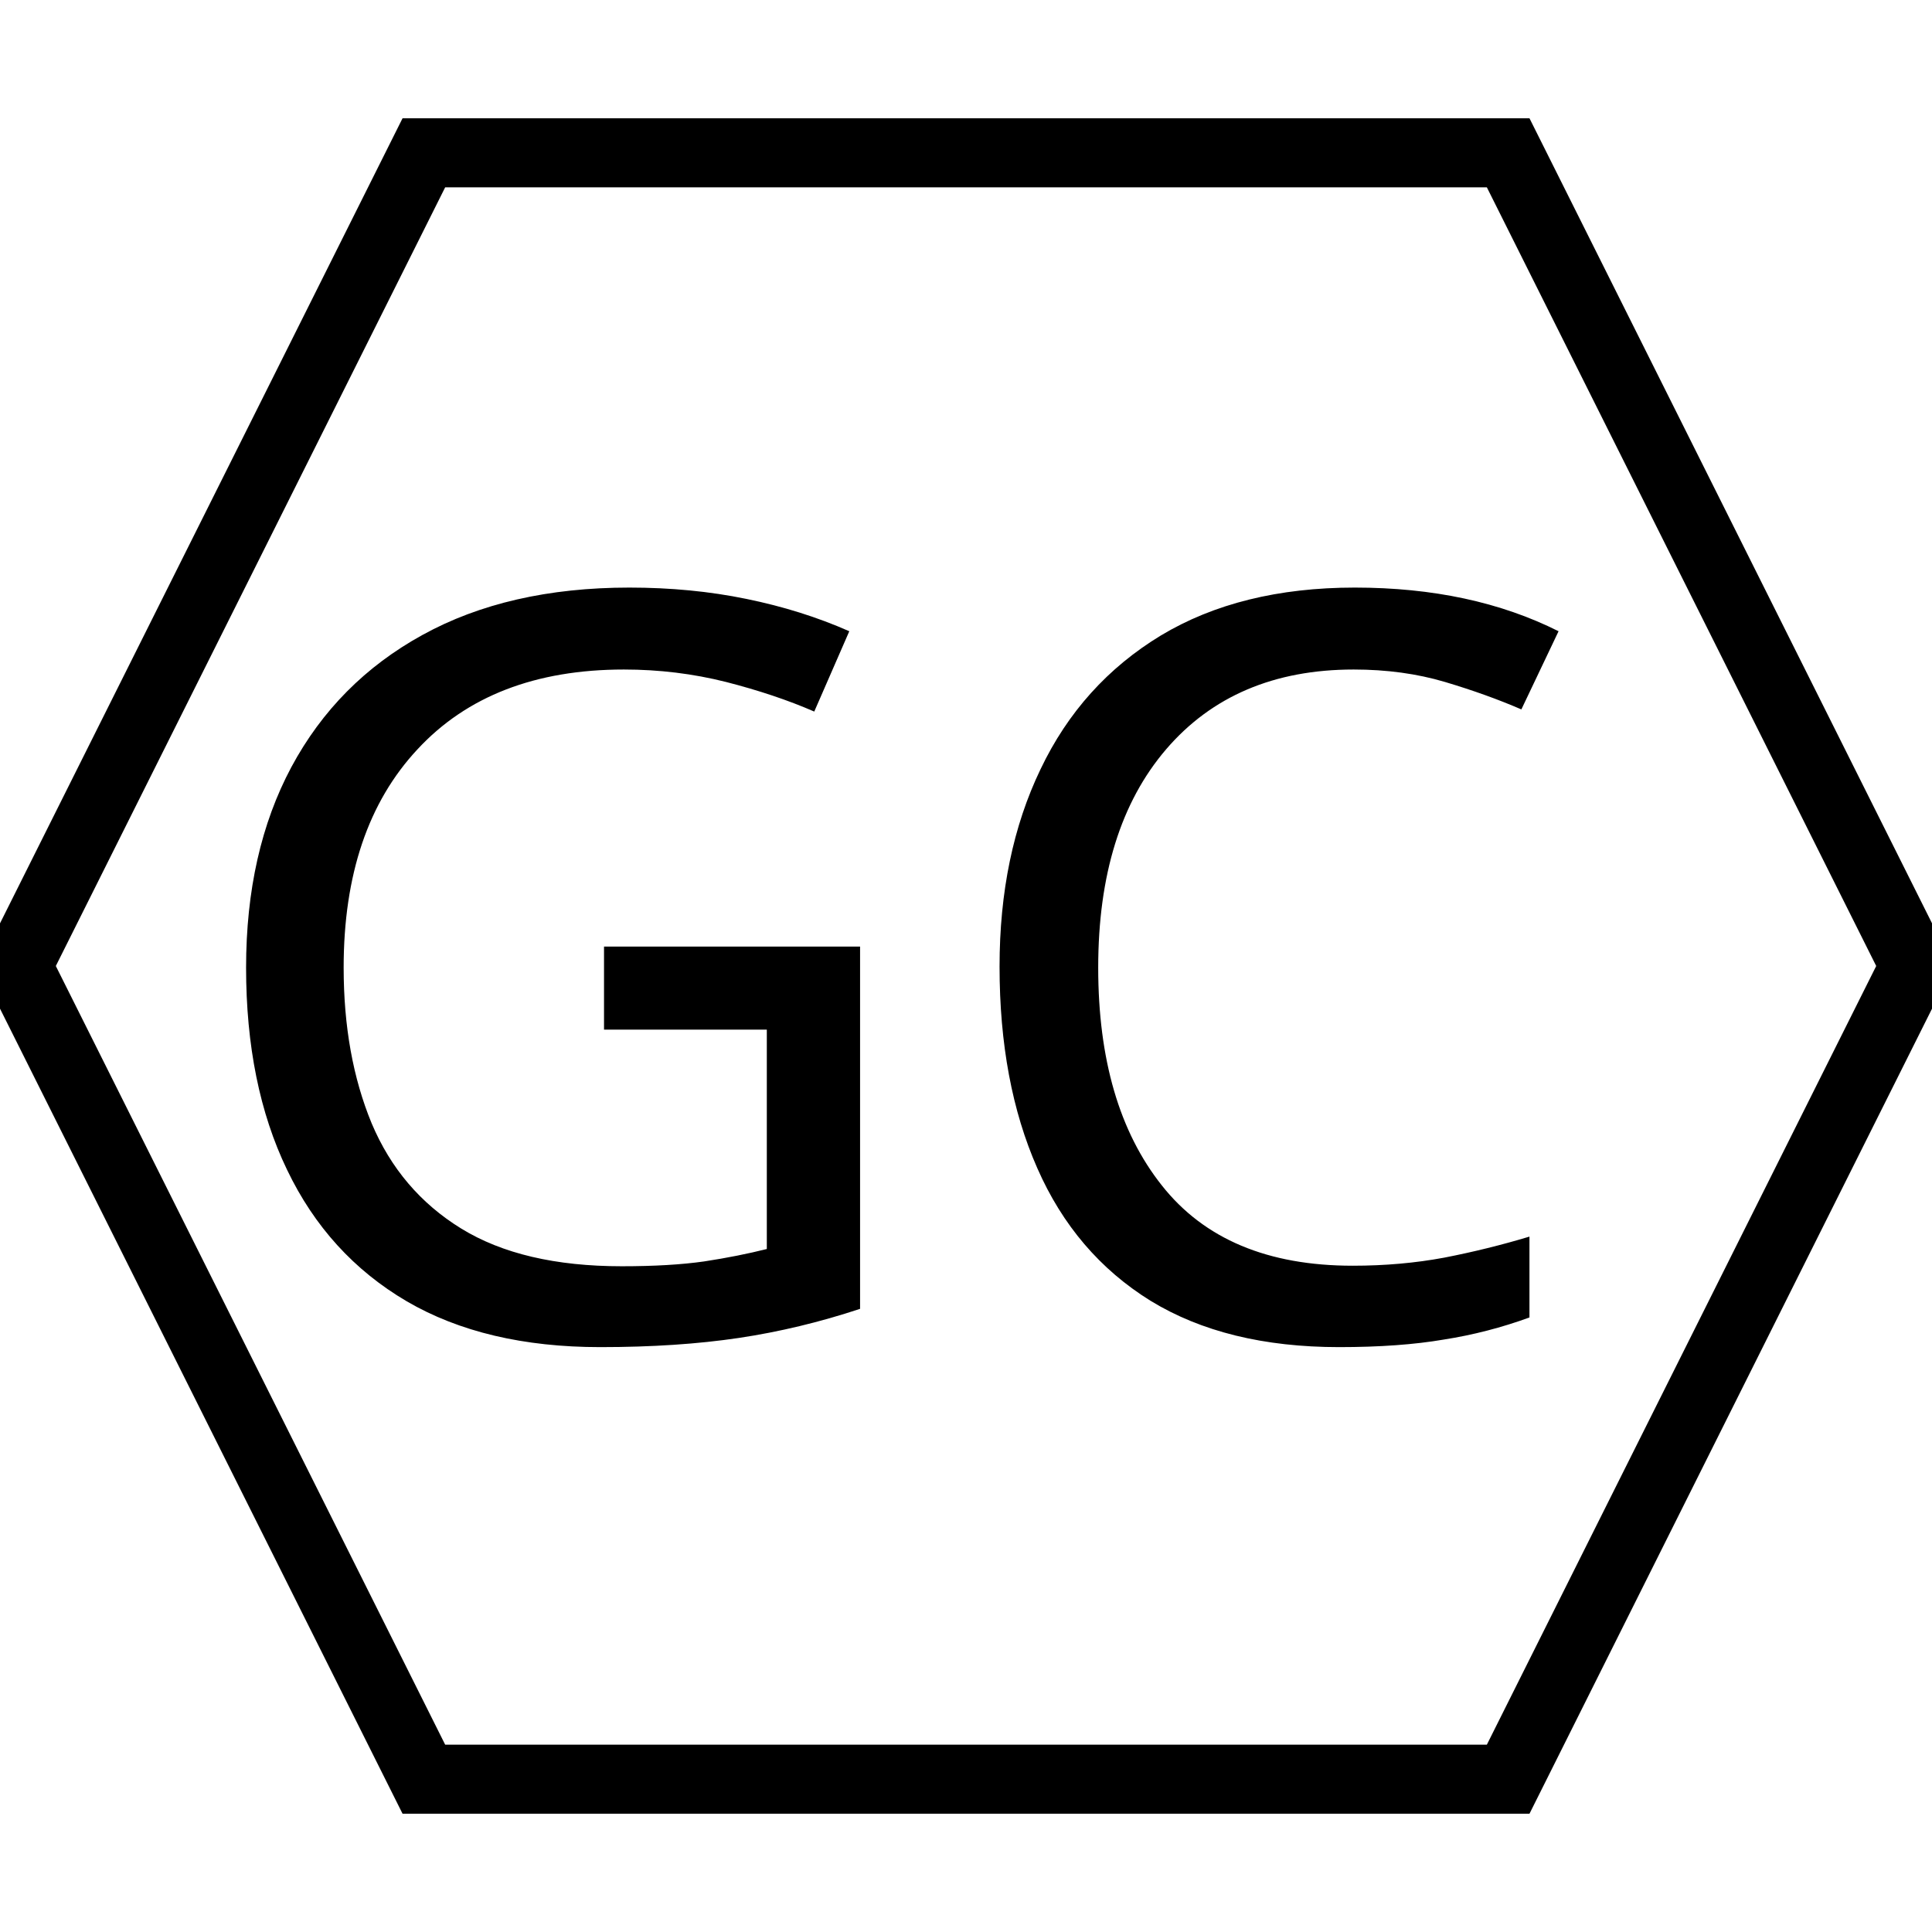
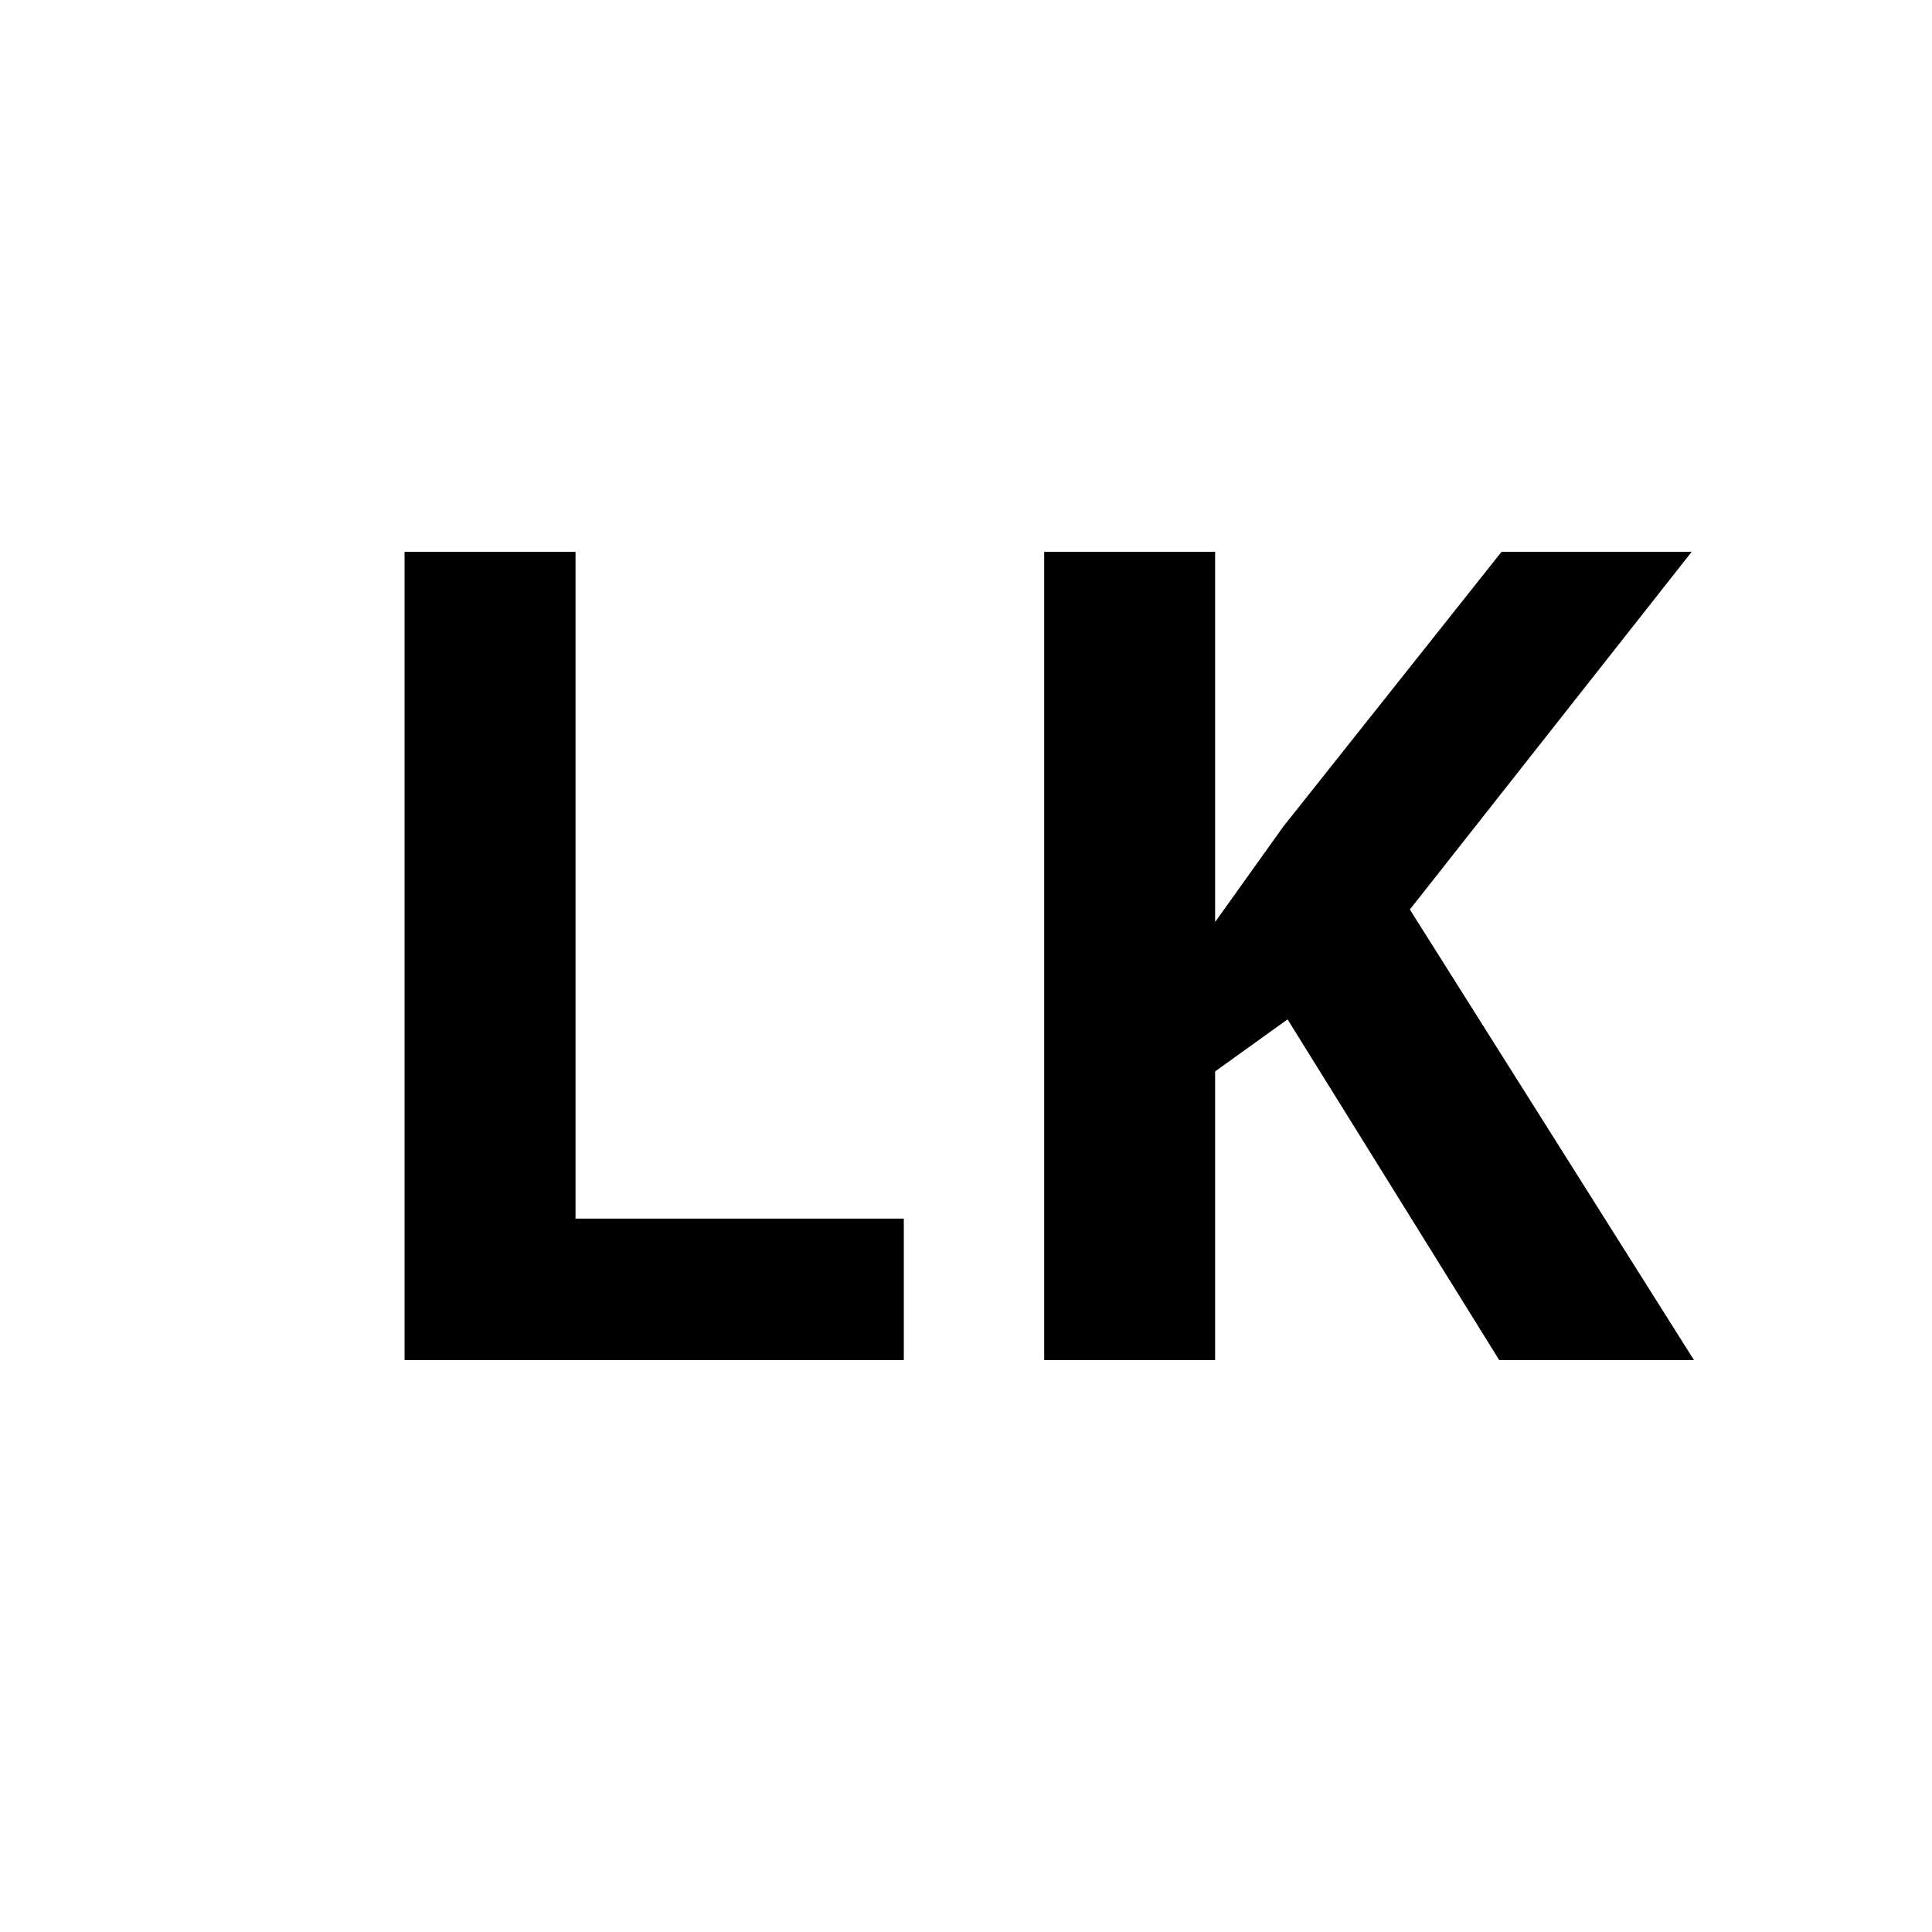
- <svg xmlns="http://www.w3.org/2000/svg" width="56" height="56">
-   <g>
-     <rect fill="#fff" id="canvas_background" height="58" width="58" y="-1" x="-1" />
-     <g display="none" overflow="visible" y="0" x="0" height="100%" width="100%" id="canvasGrid">
-       <rect fill="url(#gridpattern)" stroke-width="0" y="0" x="0" height="100%" width="100%" />
-     </g>
-   </g>
-   <g>
-     <path stroke="#000" id="svg_2" d="m0.5,28l11.786,-23.571l31.429,0l11.786,23.571l-11.786,23.571l-31.429,0l-11.786,-23.571z" stroke-width="2" fill="#fff" />
-     <text font-style="normal" font-weight="normal" xml:space="preserve" text-anchor="start" font-family="'Montserrat Black'" font-size="30" id="svg_1" y="38.75" x="5.305" stroke-width="0" stroke="#000" fill="#000000">GC</text>
-   </g>
+ <svg xmlns="http://www.w3.org/2000/svg" id="Layer_1" viewBox="0 0 512 512">
+   <defs>
+     <style>.cls-1{fill:#fff;stroke-width:0px;}.cls-2{font-family:CascadiaCodeRoman-Bold, 'Cascadia Code';font-size:300px;font-variation-settings:'wght' 700;font-weight:700;}</style>
+   </defs>
+   <rect class="cls-1" width="512" height="512" />
+   <text class="cls-2" transform="translate(80.22 360.44)">
+     <tspan x="0" y="0">LK</tspan>
+   </text>
</svg>
